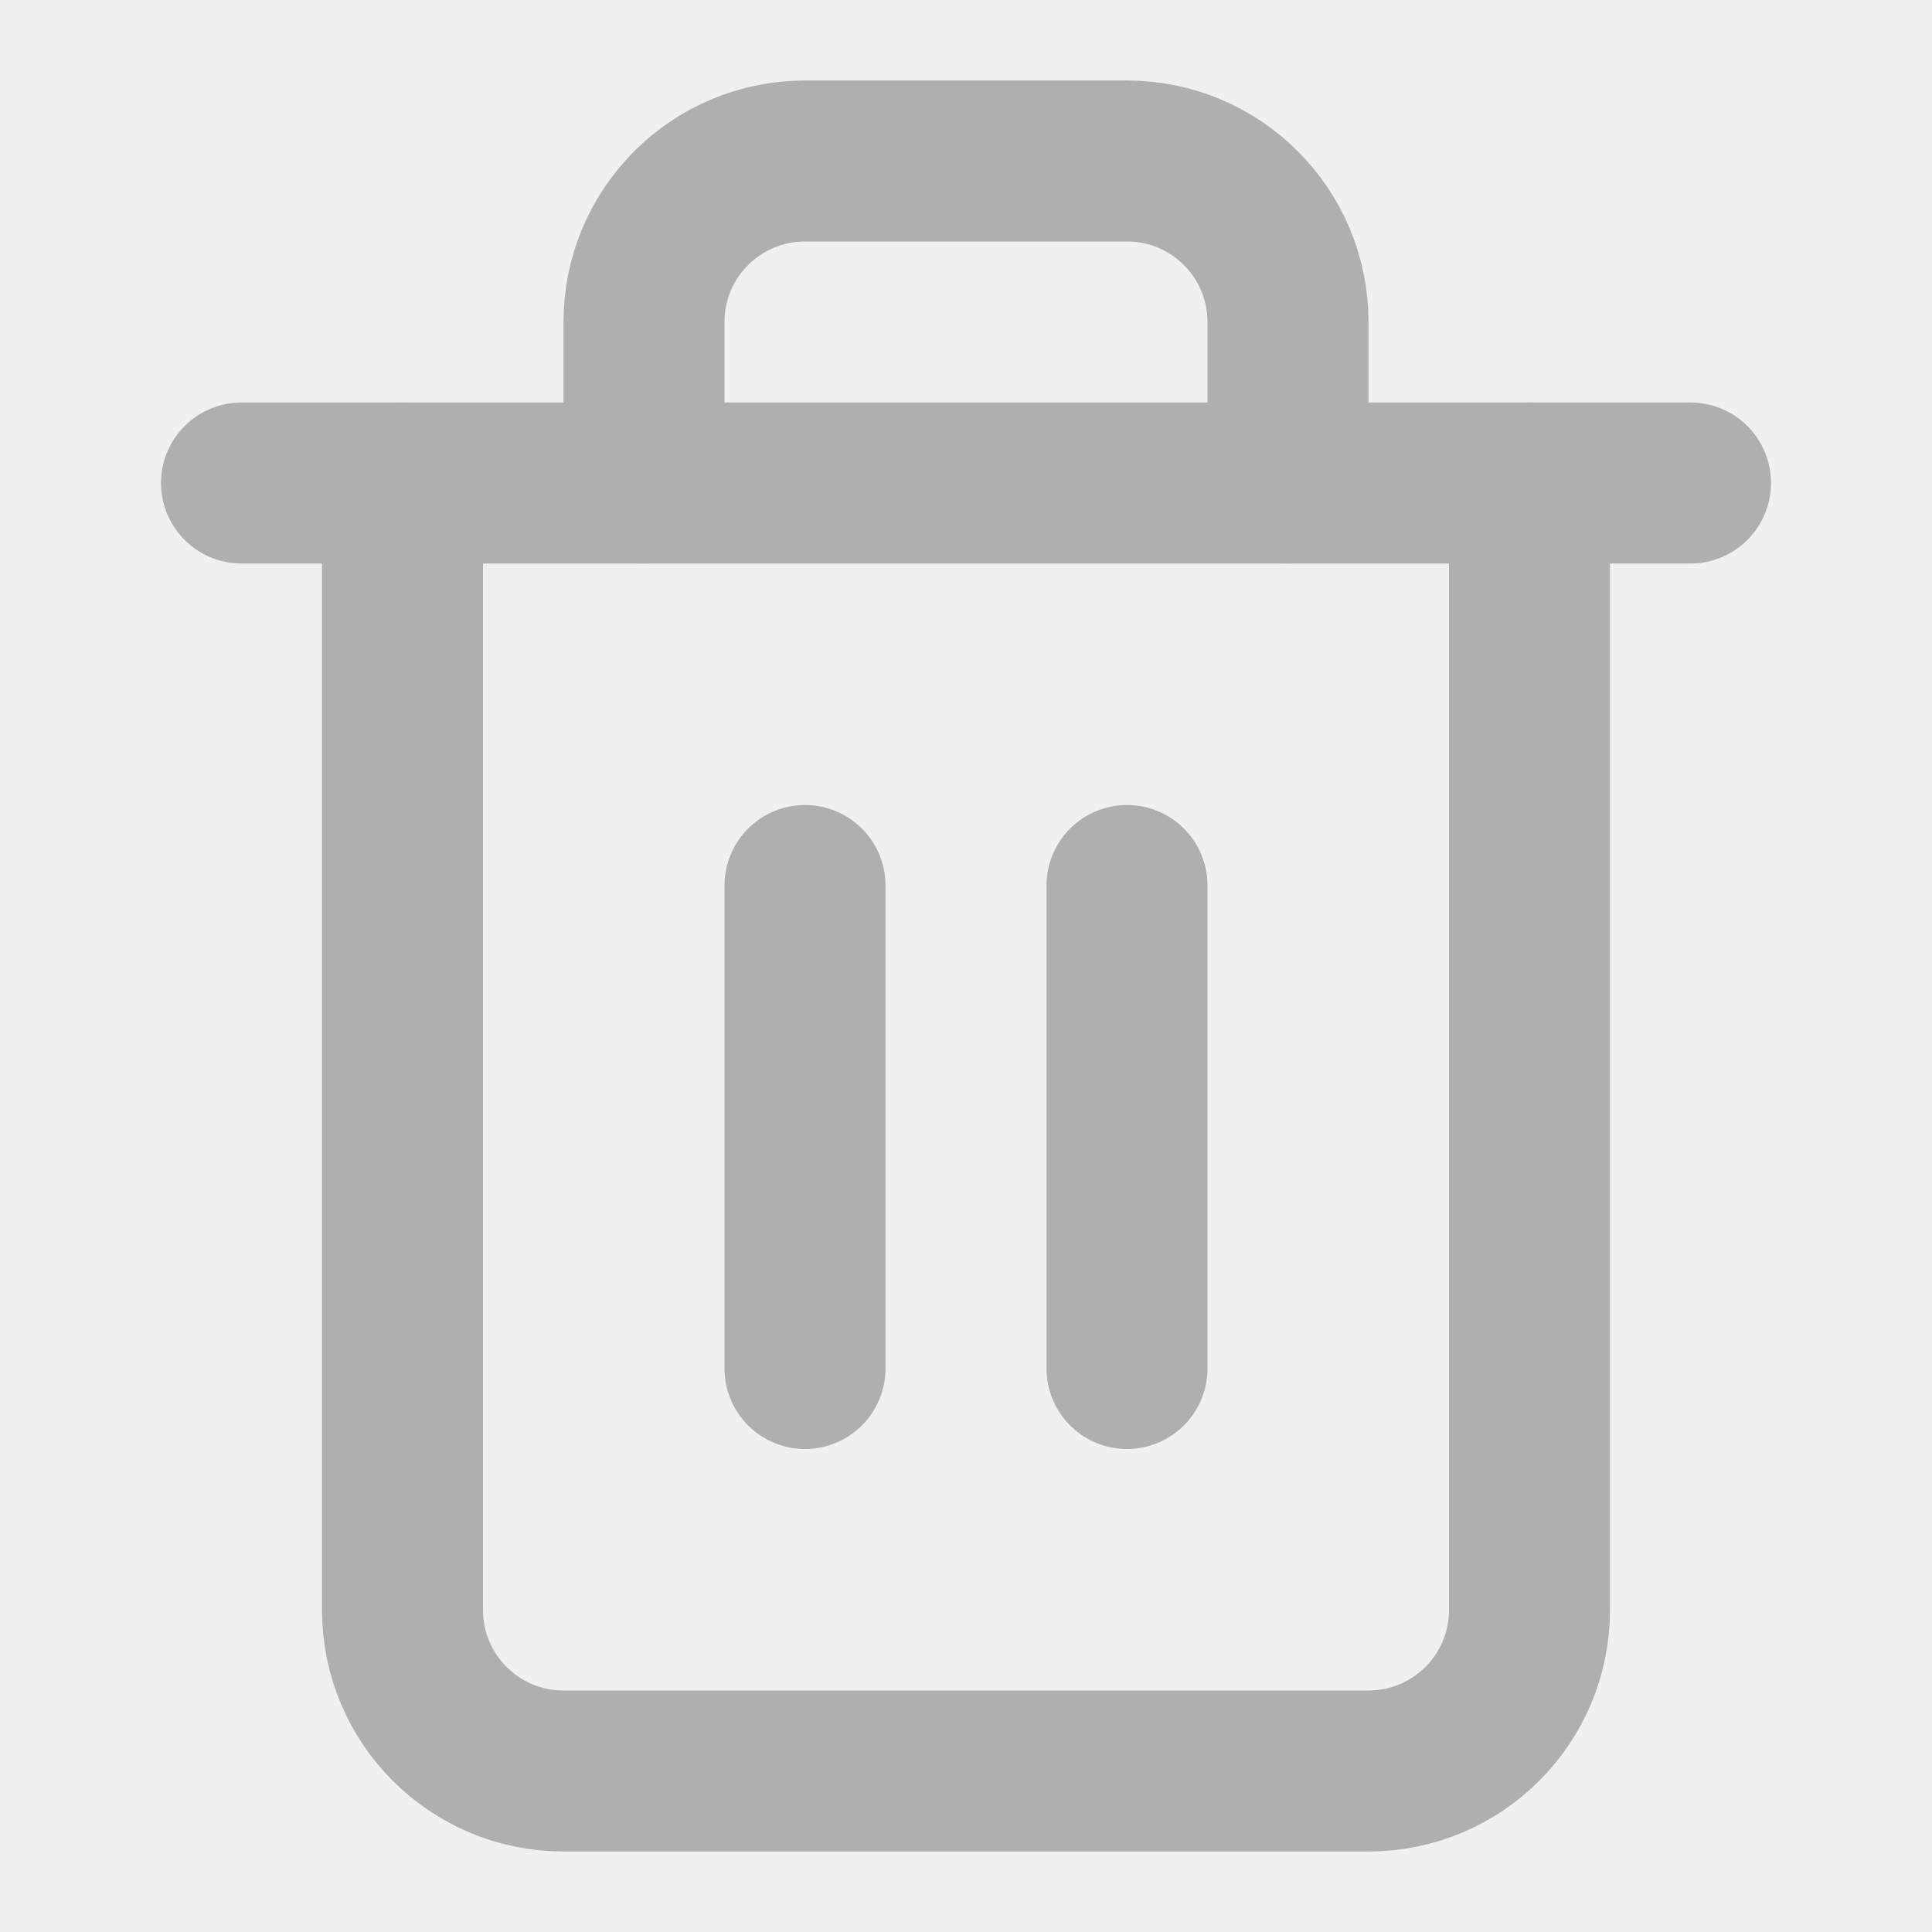
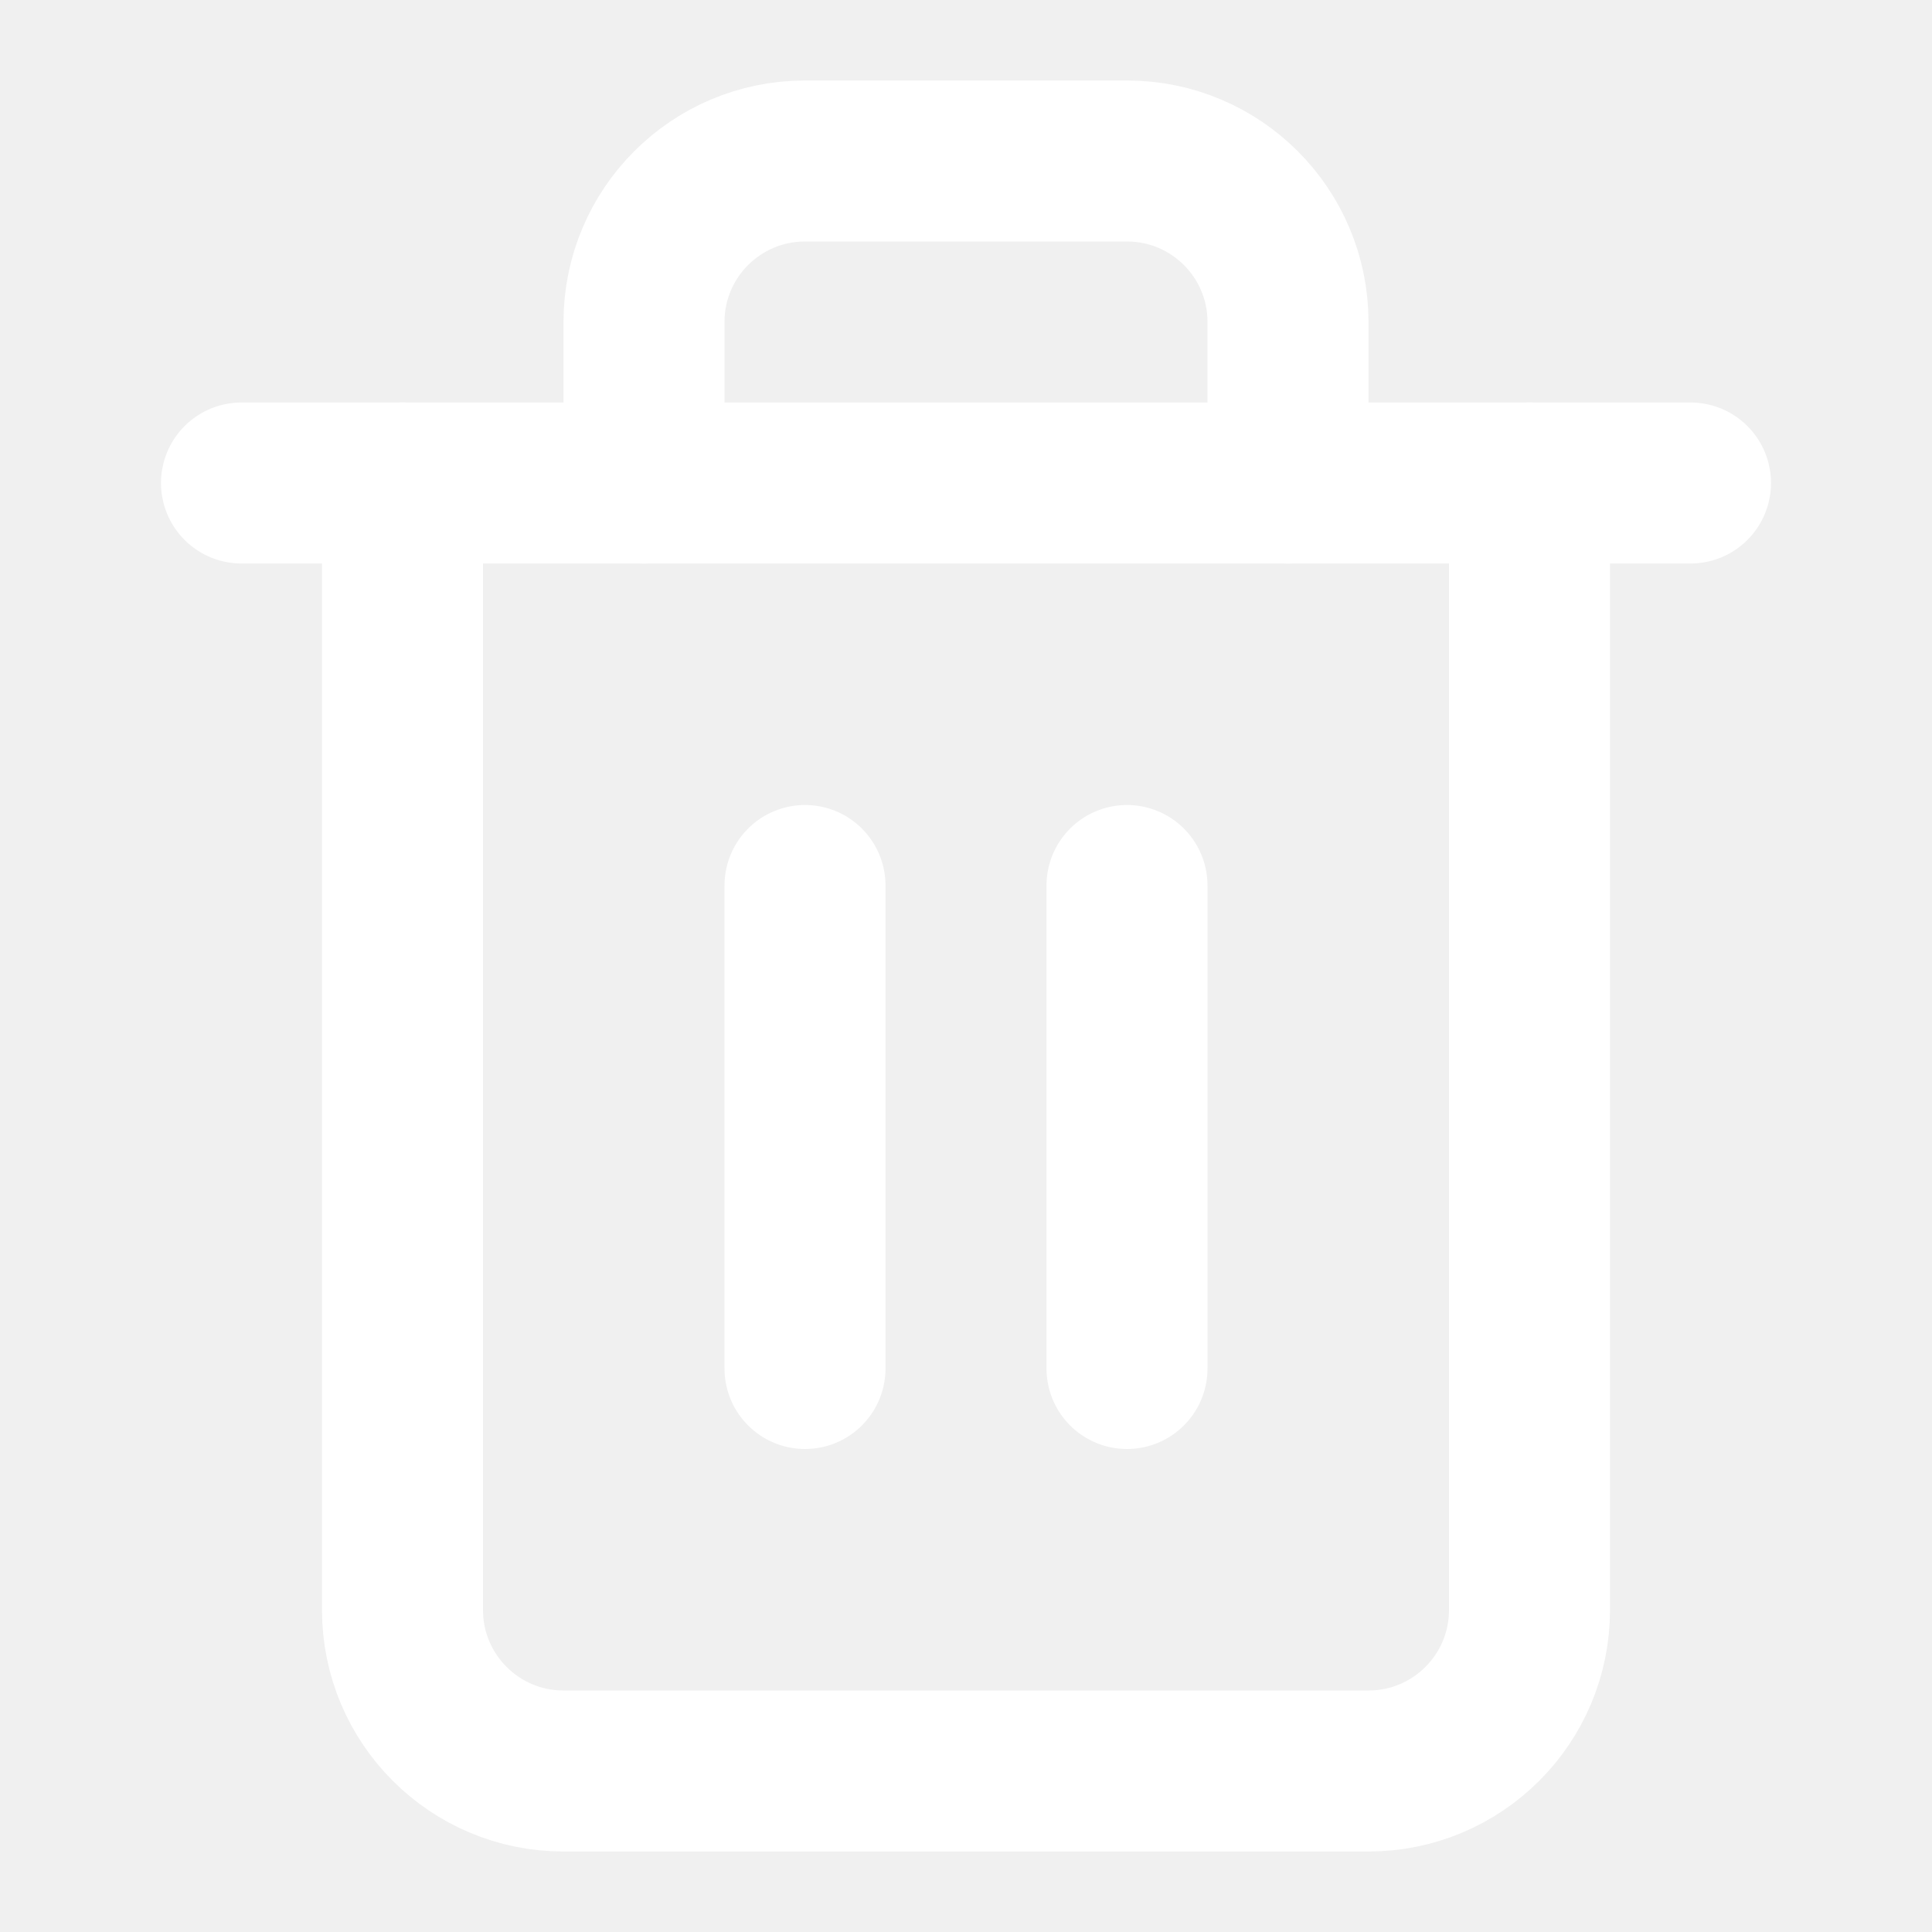
- <svg xmlns="http://www.w3.org/2000/svg" width="18" height="18" viewBox="0 0 24 24" fill="none" stroke="#AFAFAF" stroke-width="2" stroke-linecap="round" stroke-linejoin="round" class="lucide lucide-trash2-icon lucide-trash-2">
+ <svg xmlns="http://www.w3.org/2000/svg" width="18" height="18" viewBox="0 0 24 24" fill="none" stroke="#fff" stroke-width="2" stroke-linecap="round" stroke-linejoin="round" class="lucide lucide-trash2-icon lucide-trash-2">
  <path d="M10 11v6" />
  <path d="M14 11v6" />
  <path d="M19 6v14a2 2 0 0 1-2 2H7a2 2 0 0 1-2-2V6" />
  <path d="M3 6h18" />
  <path d="M8 6V4a2 2 0 0 1 2-2h4a2 2 0 0 1 2 2v2" />
</svg>
